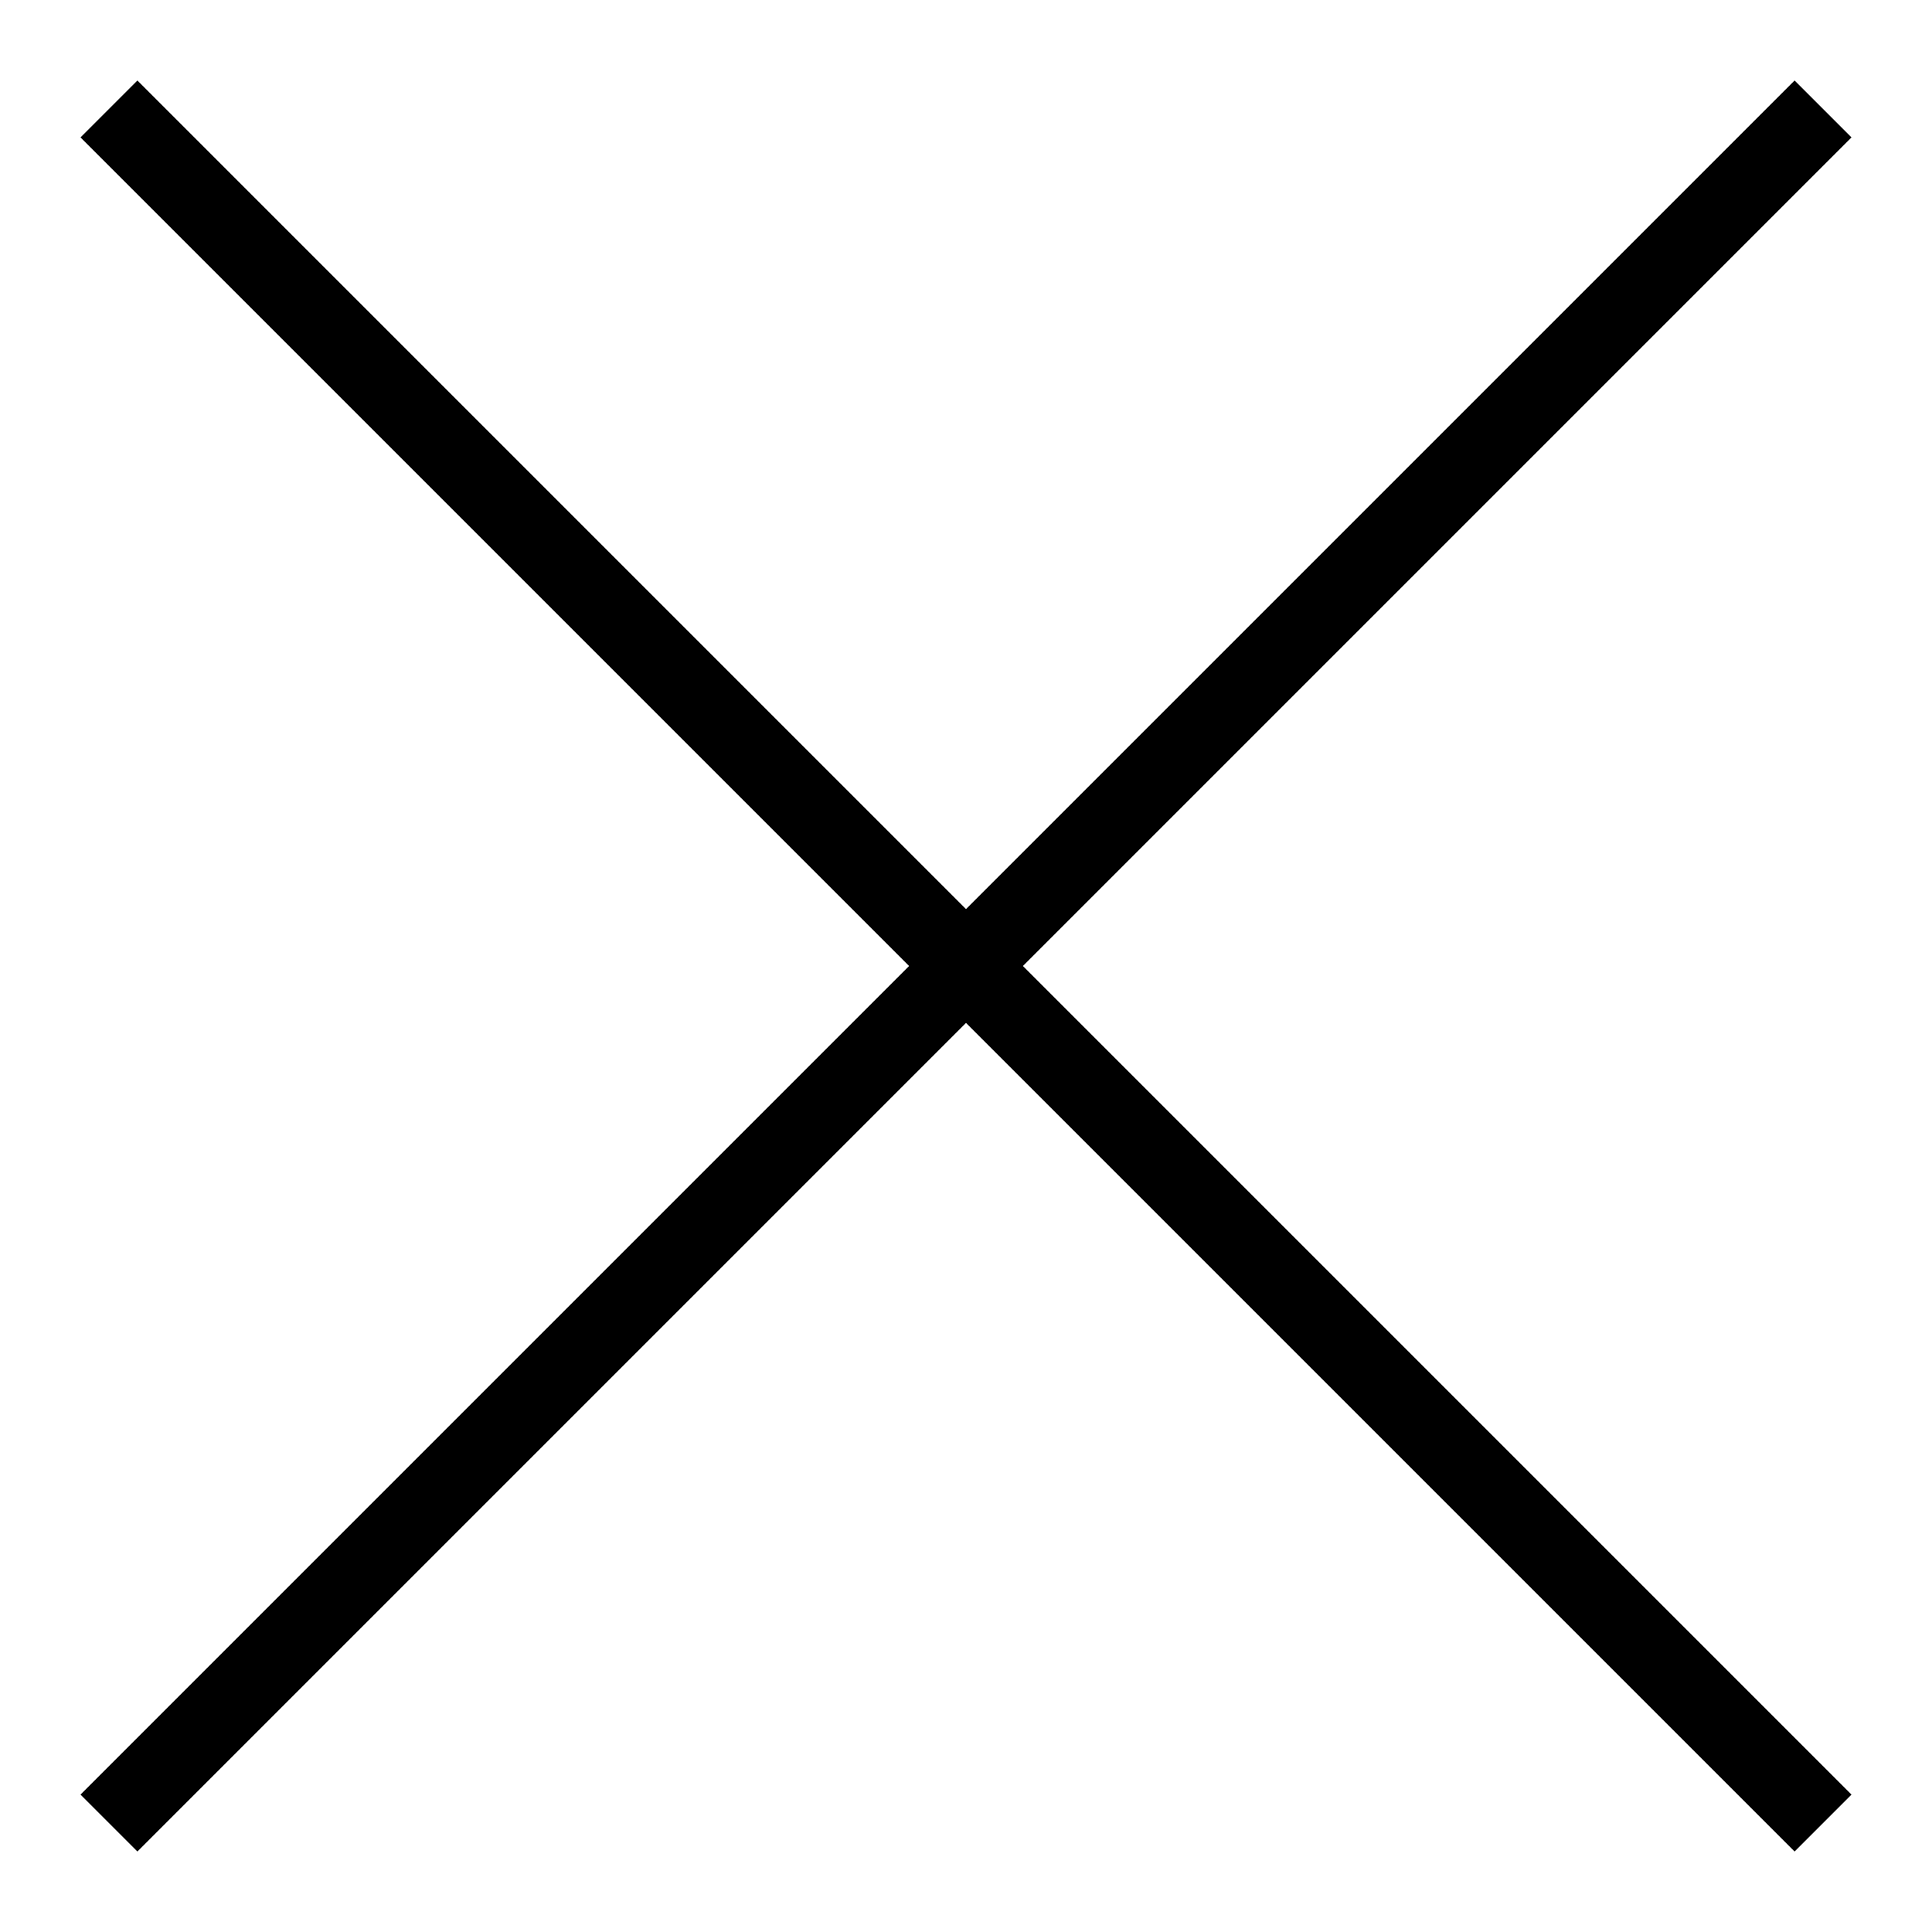
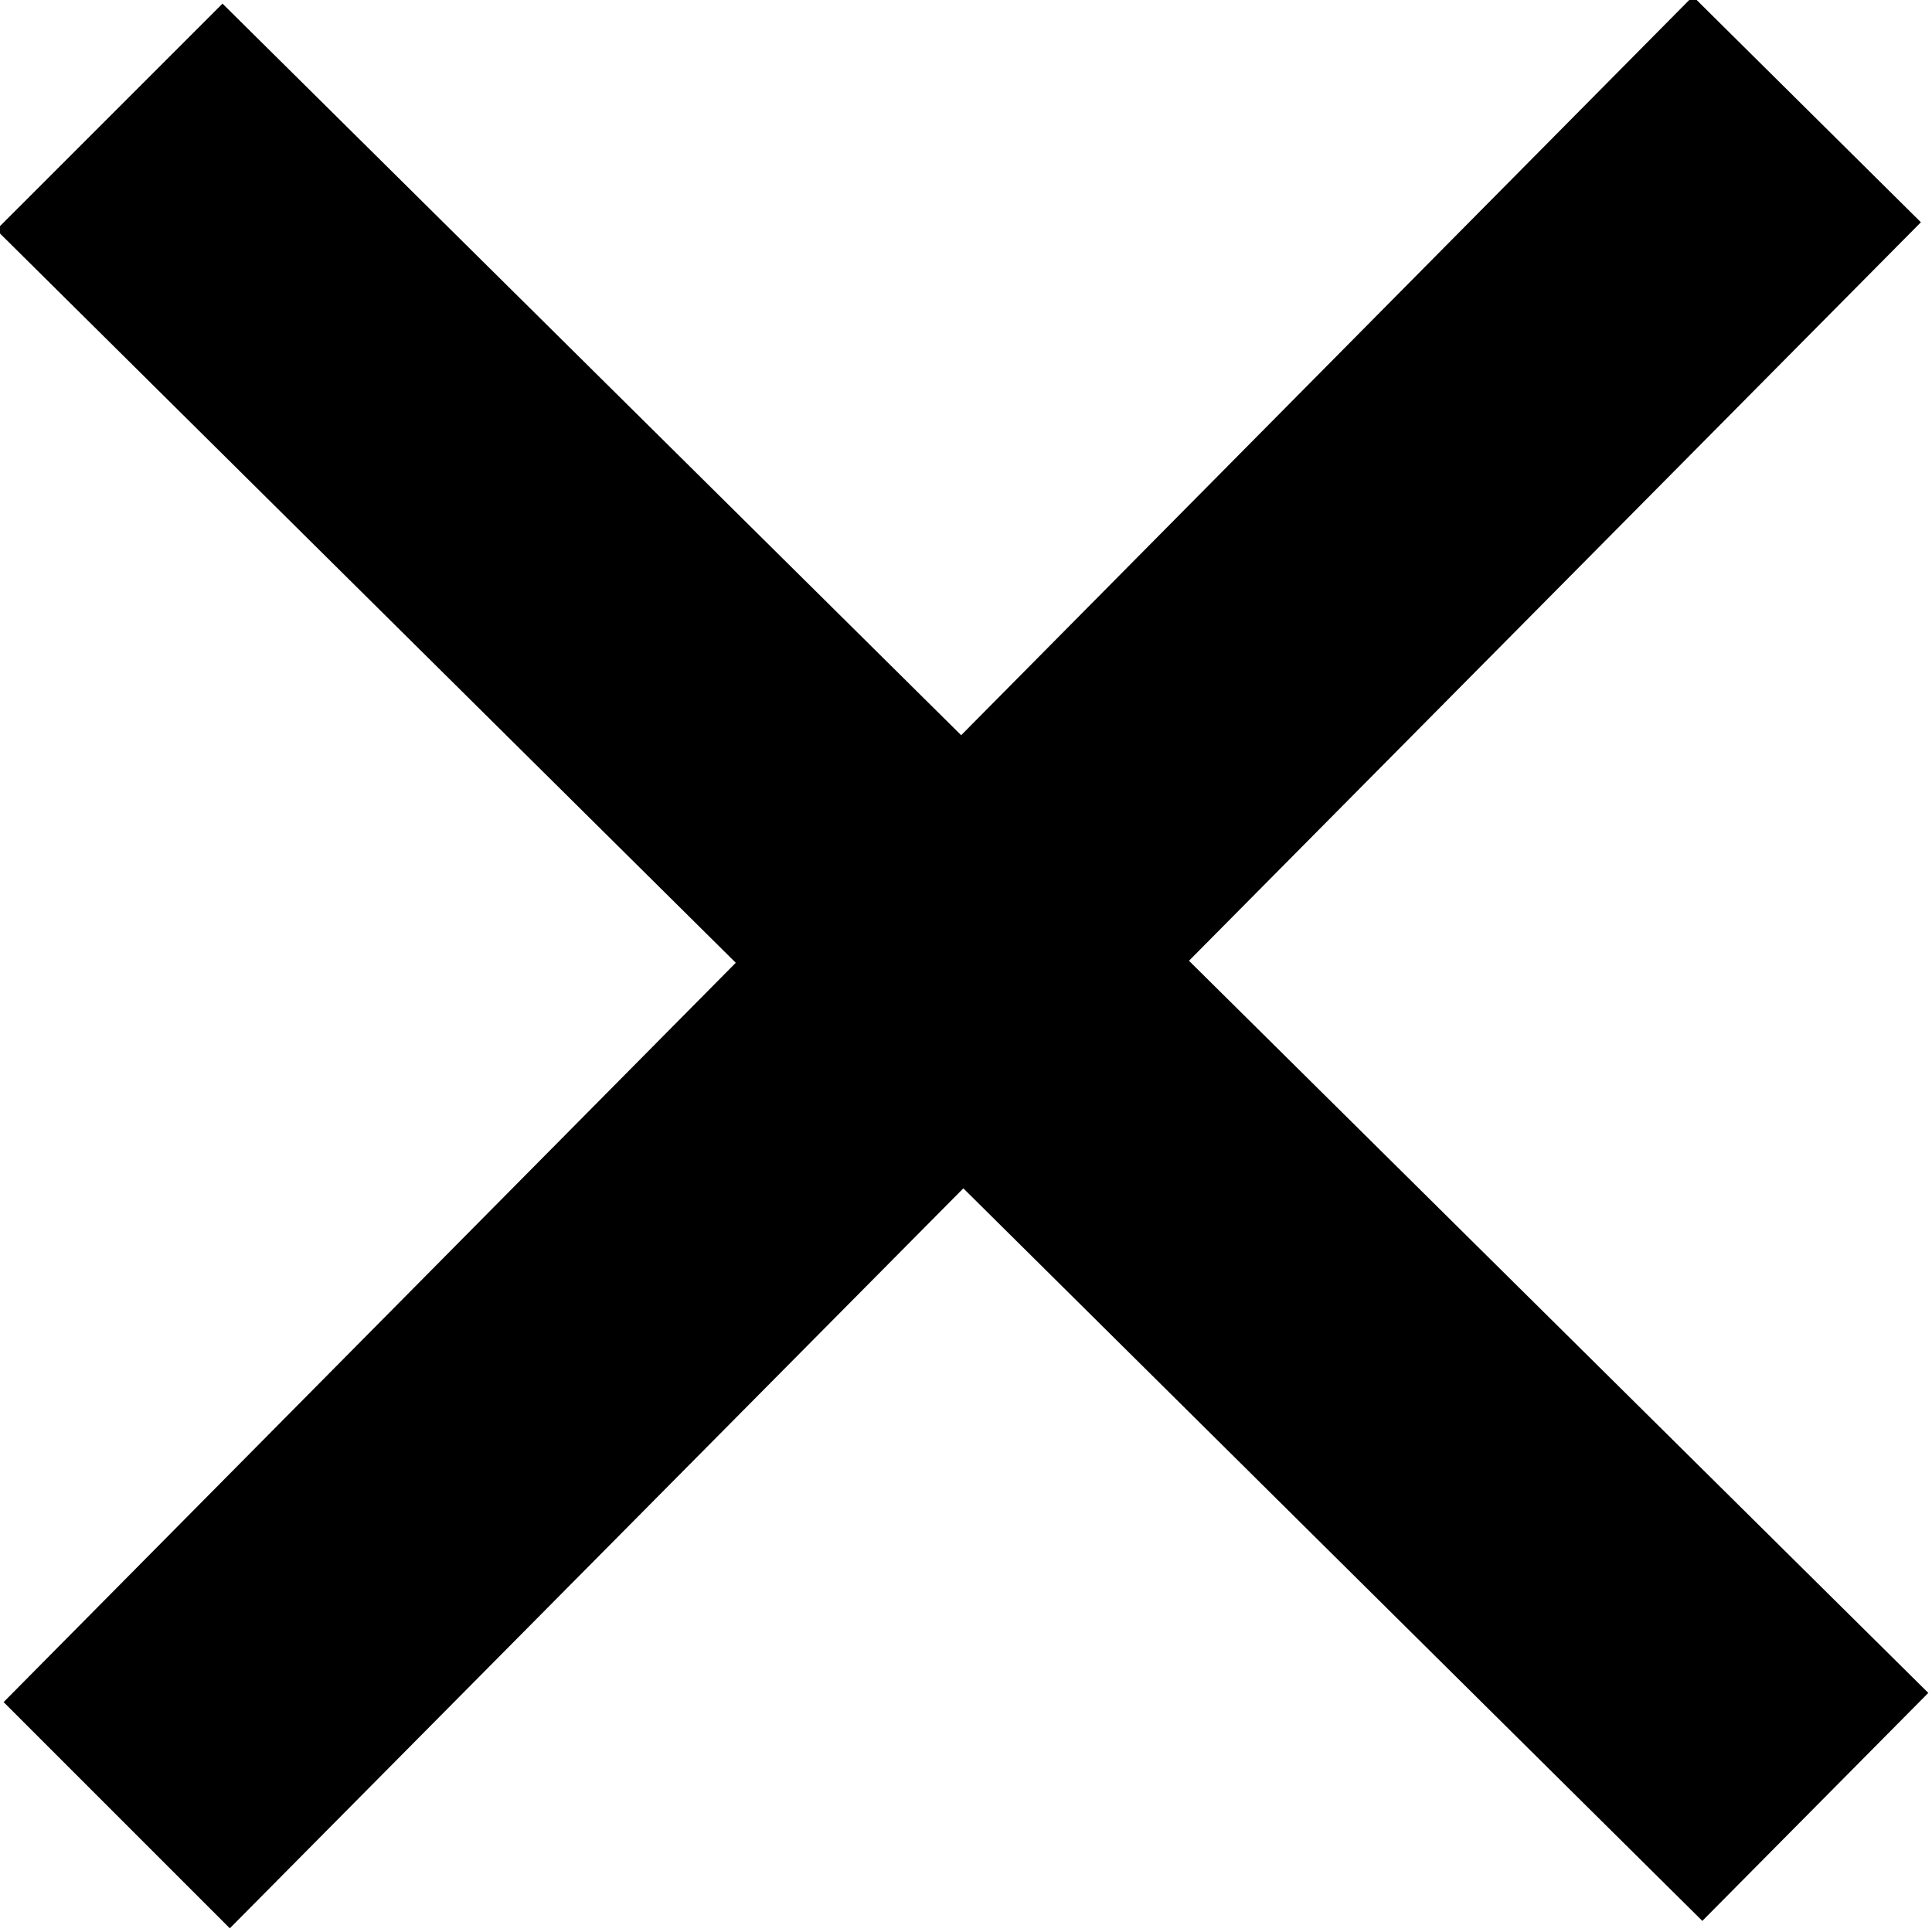
- <svg xmlns="http://www.w3.org/2000/svg" width="24" height="24" fill-rule="evenodd" clip-rule="evenodd">
-   <path d="M12 11.293l10.293-10.293.707.707-10.293 10.293 10.293 10.293-.707.707-10.293-10.293-10.293 10.293-.707-.707 10.293-10.293-10.293-10.293.707-.707 10.293 10.293z" />
+ <svg xmlns="http://www.w3.org/2000/svg" width="24" height="24" viewBox="0 0 24 24">
+   <path d="M23.954 21.03l-9.184-9.095 9.092-9.174-2.832-2.807-9.09 9.179-9.176-9.088-2.81 2.81 9.186 9.105-9.095 9.184 2.81 2.81 9.112-9.192 9.18 9.1z" />
</svg>
